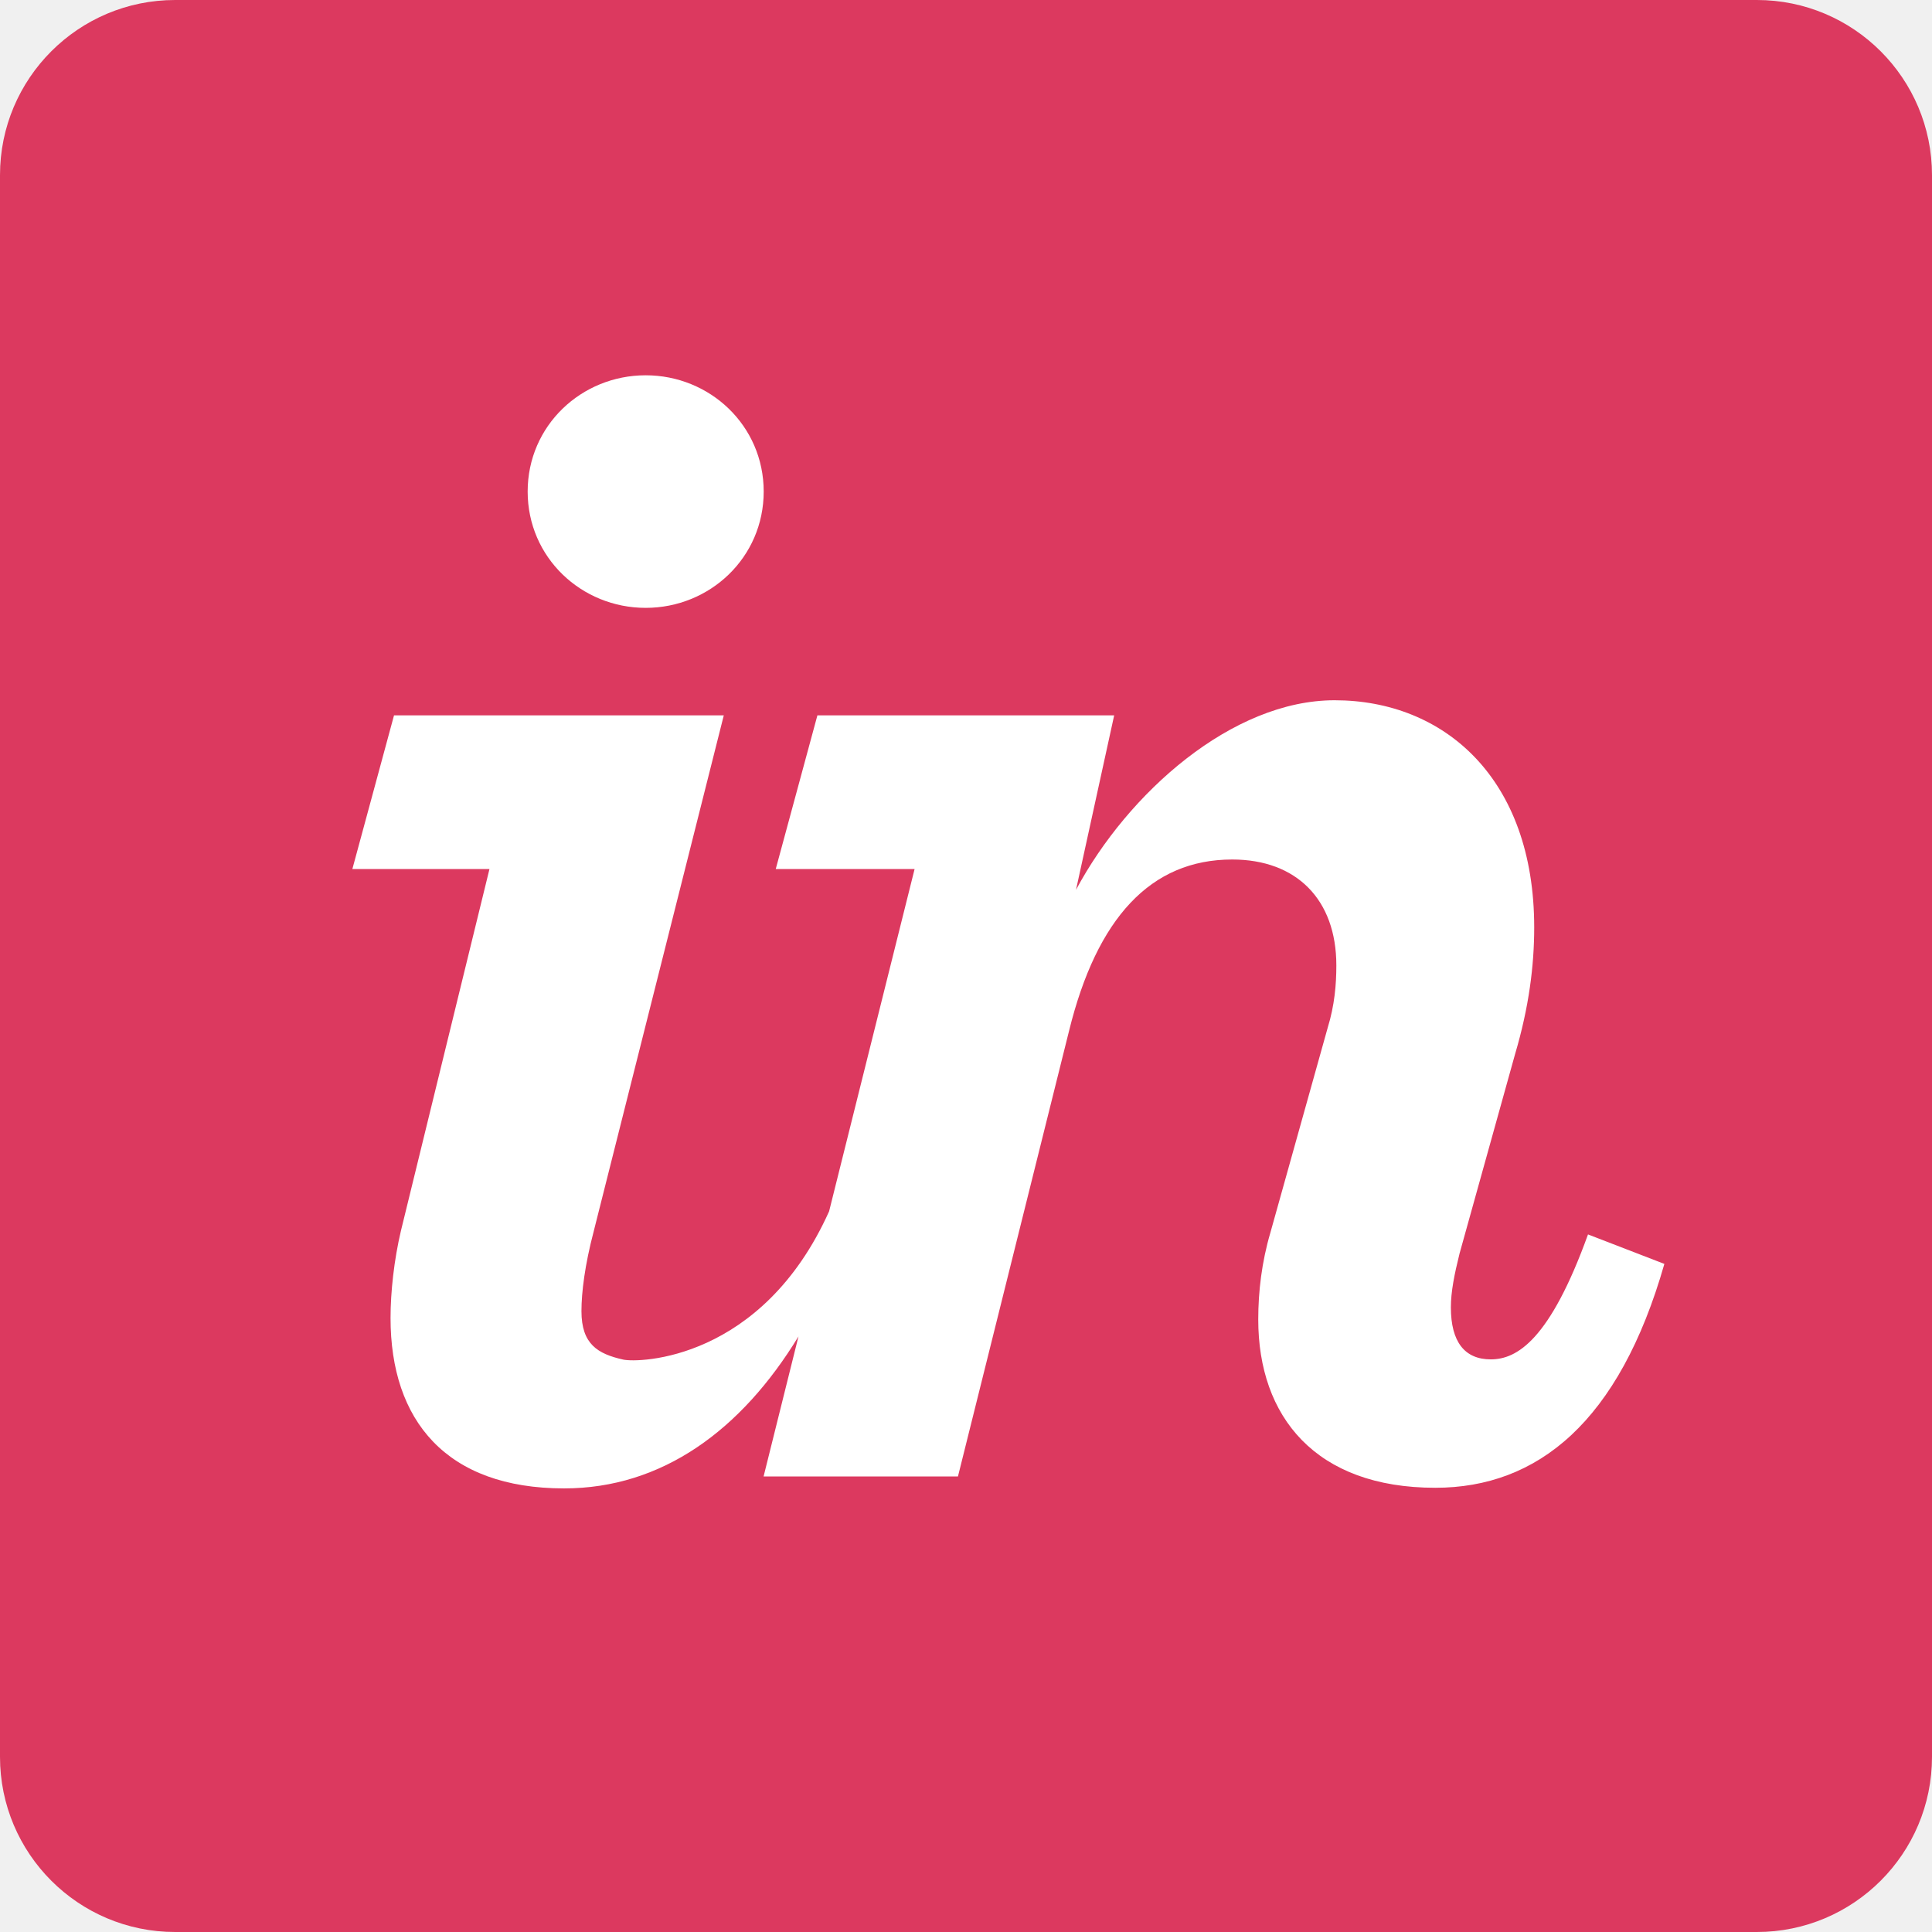
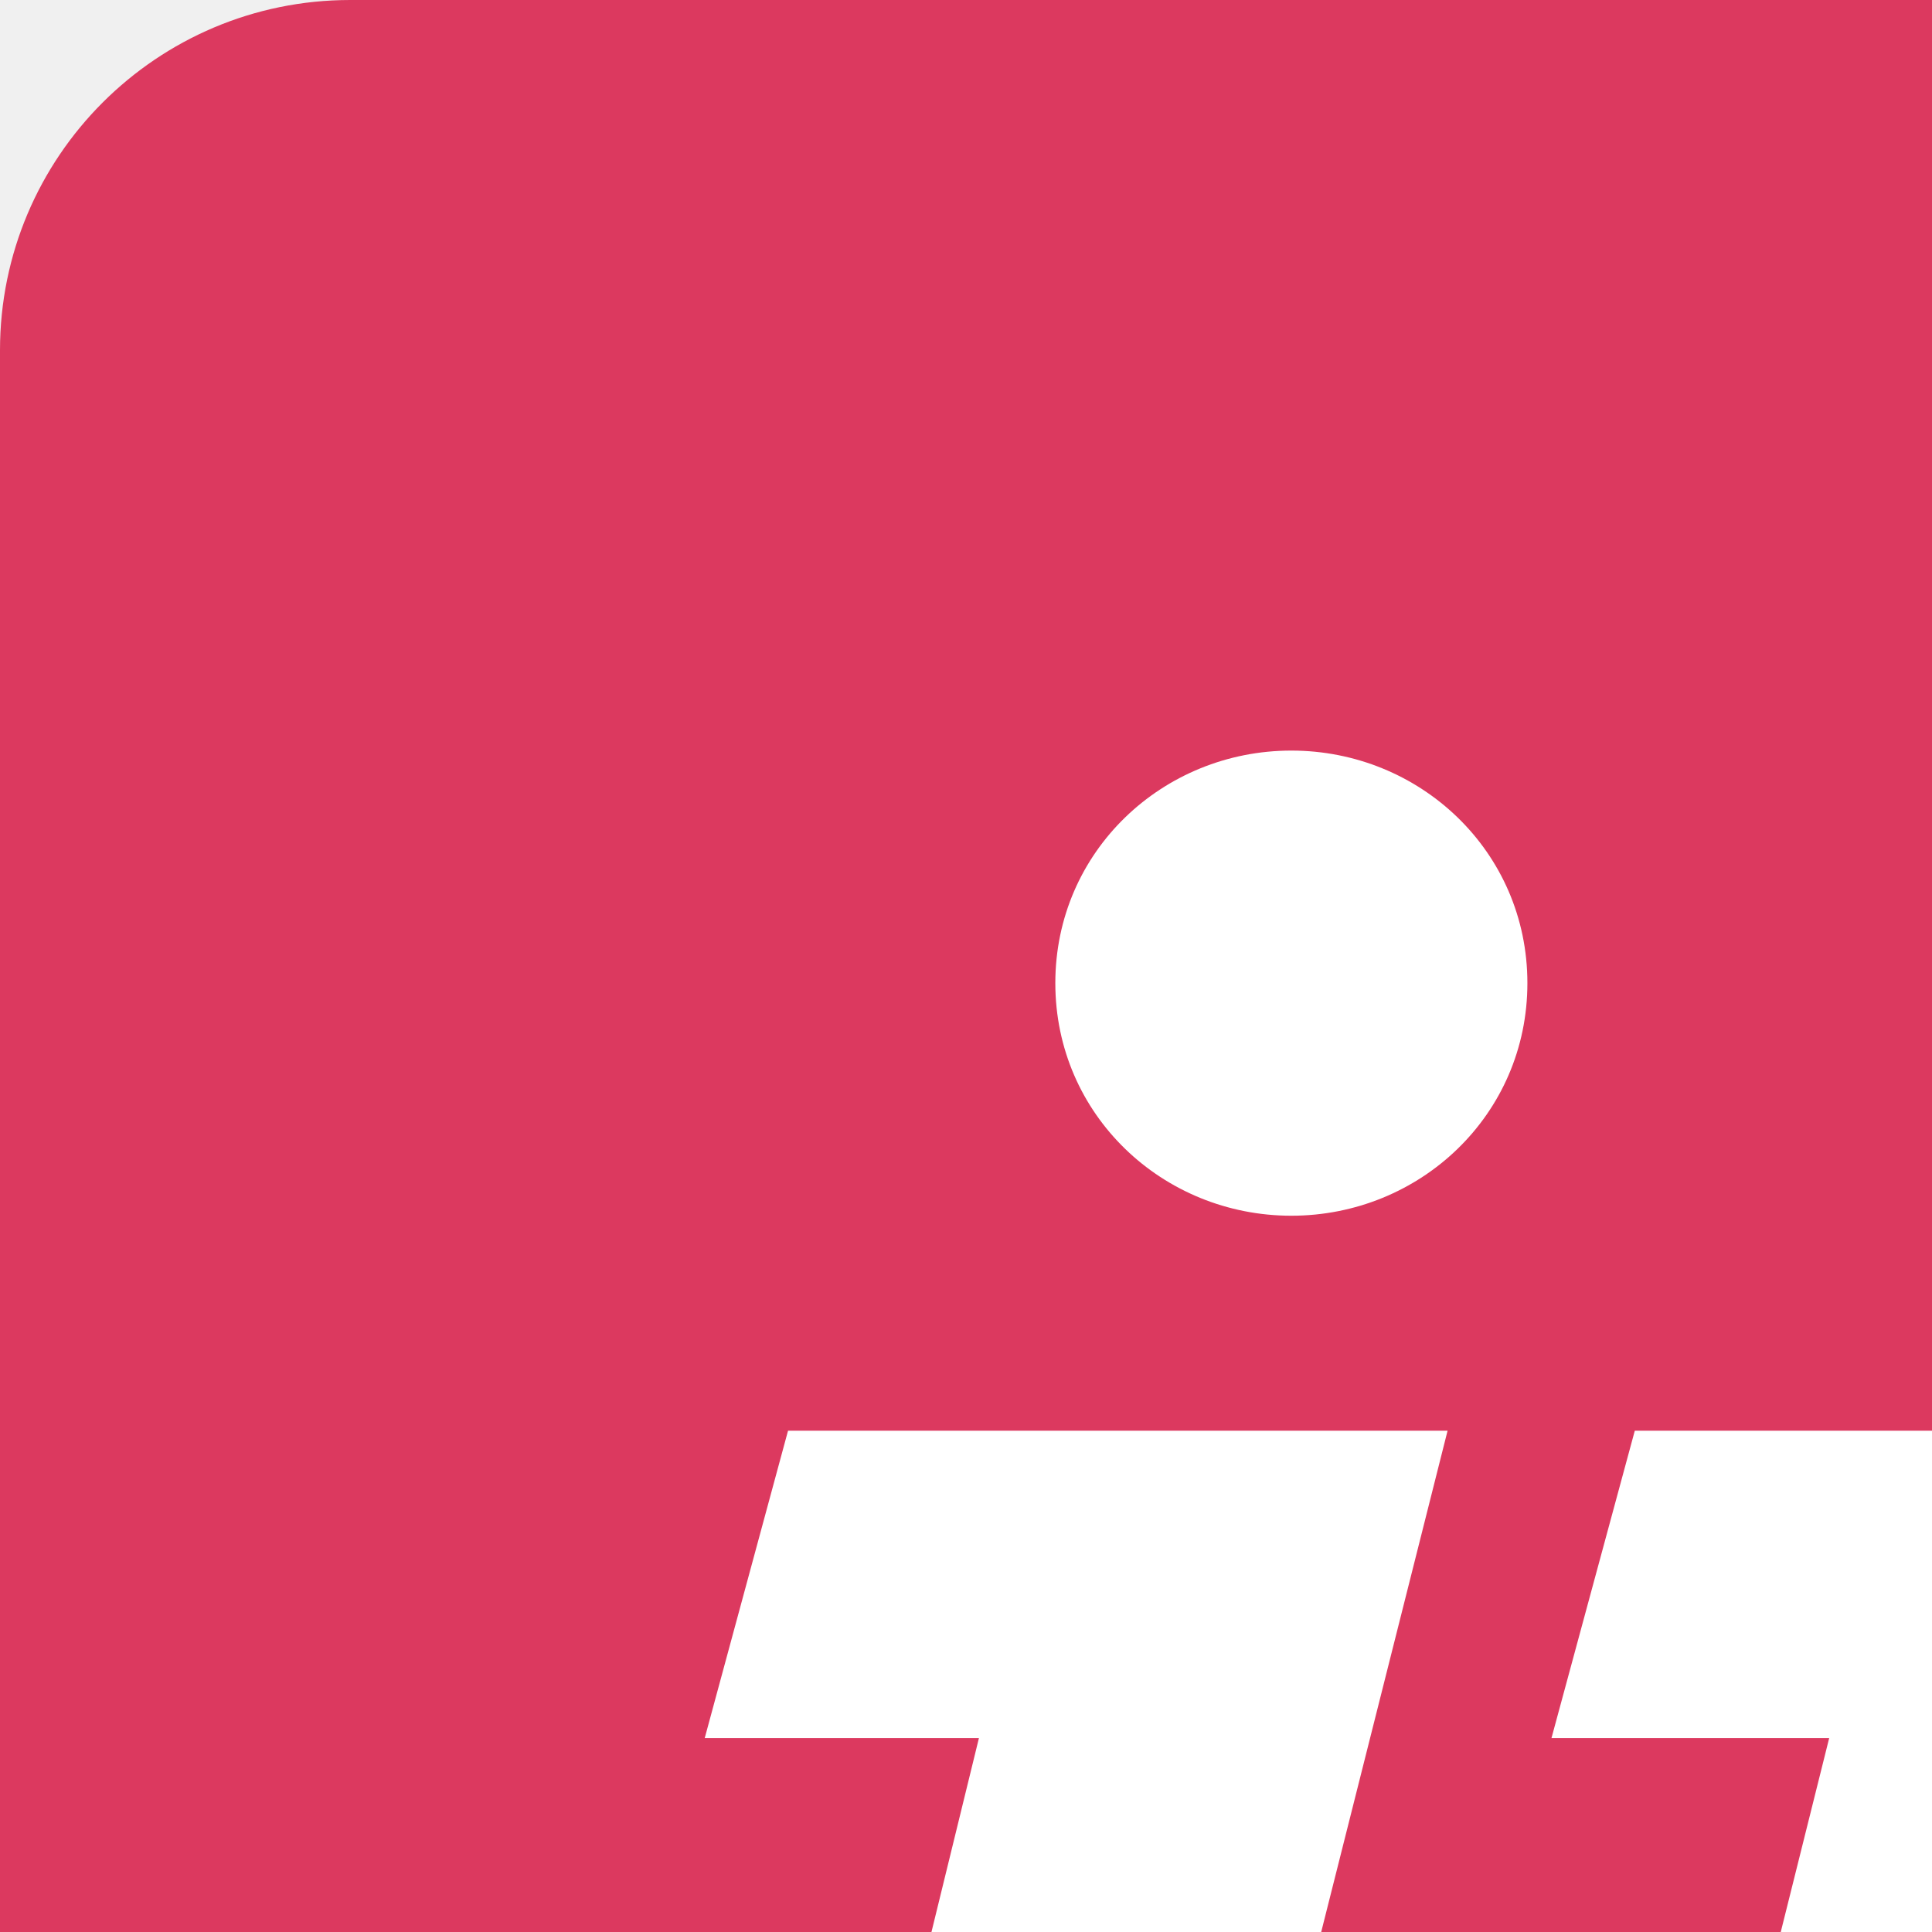
- <svg xmlns="http://www.w3.org/2000/svg" width="2500" height="2500" viewBox="0 0 256 256" preserveAspectRatio="xMinYMin meet">
+ <svg xmlns="http://www.w3.org/2000/svg" width="2500" height="2500" viewBox="0 0 128 128" preserveAspectRatio="xMinYMin meet">
  <path d="M232.793 0H23.207C10.39 0 0 10.39 0 23.207v209.586C0 245.61 10.39 256 23.207 256h209.586C245.61 256 256 245.61 256 232.793V23.207C256 10.39 245.61 0 232.793 0" fill="#DC395F" />
  <path d="M85.555 80.545c8.51 0 15.639-6.67 15.639-15.412 0-8.736-7.129-15.405-15.639-15.405s-15.637 6.669-15.637 15.405c0 8.741 7.127 15.412 15.637 15.412M53.129 163.065c-.919 3.91-1.38 8.132-1.38 11.576 0 13.571 7.359 22.58 22.998 22.58 12.97 0 23.485-7.702 31.056-20.139l-4.623 18.553h25.755l14.72-59.039c3.68-14.948 10.809-22.707 21.619-22.707 8.509 0 13.798 5.292 13.798 14.028 0 2.531-.23 5.288-1.15 8.279l-7.59 27.137c-1.15 3.91-1.608 7.822-1.608 11.499 0 12.883 7.587 22.306 23.456 22.306 13.569 0 24.377-8.735 30.357-29.664l-10.118-3.906c-5.06 14.021-9.43 16.556-12.88 16.556-3.45 0-5.29-2.298-5.29-6.895 0-2.07.462-4.367 1.15-7.133l7.361-26.438c1.839-6.208 2.53-11.713 2.53-16.771 0-19.778-11.96-30.1-26.448-30.1-13.568 0-27.368 12.239-34.266 25.12l5.058-23.12H108.31l-5.52 20.364h18.399l-11.33 45.36c-8.897 19.778-25.24 20.099-27.291 19.64-3.368-.76-5.522-2.039-5.522-6.415 0-2.525.46-6.152 1.61-10.525l17.25-68.424H52.21l-5.52 20.364h18.167L53.13 163.065" fill="#FFF" />
</svg>
